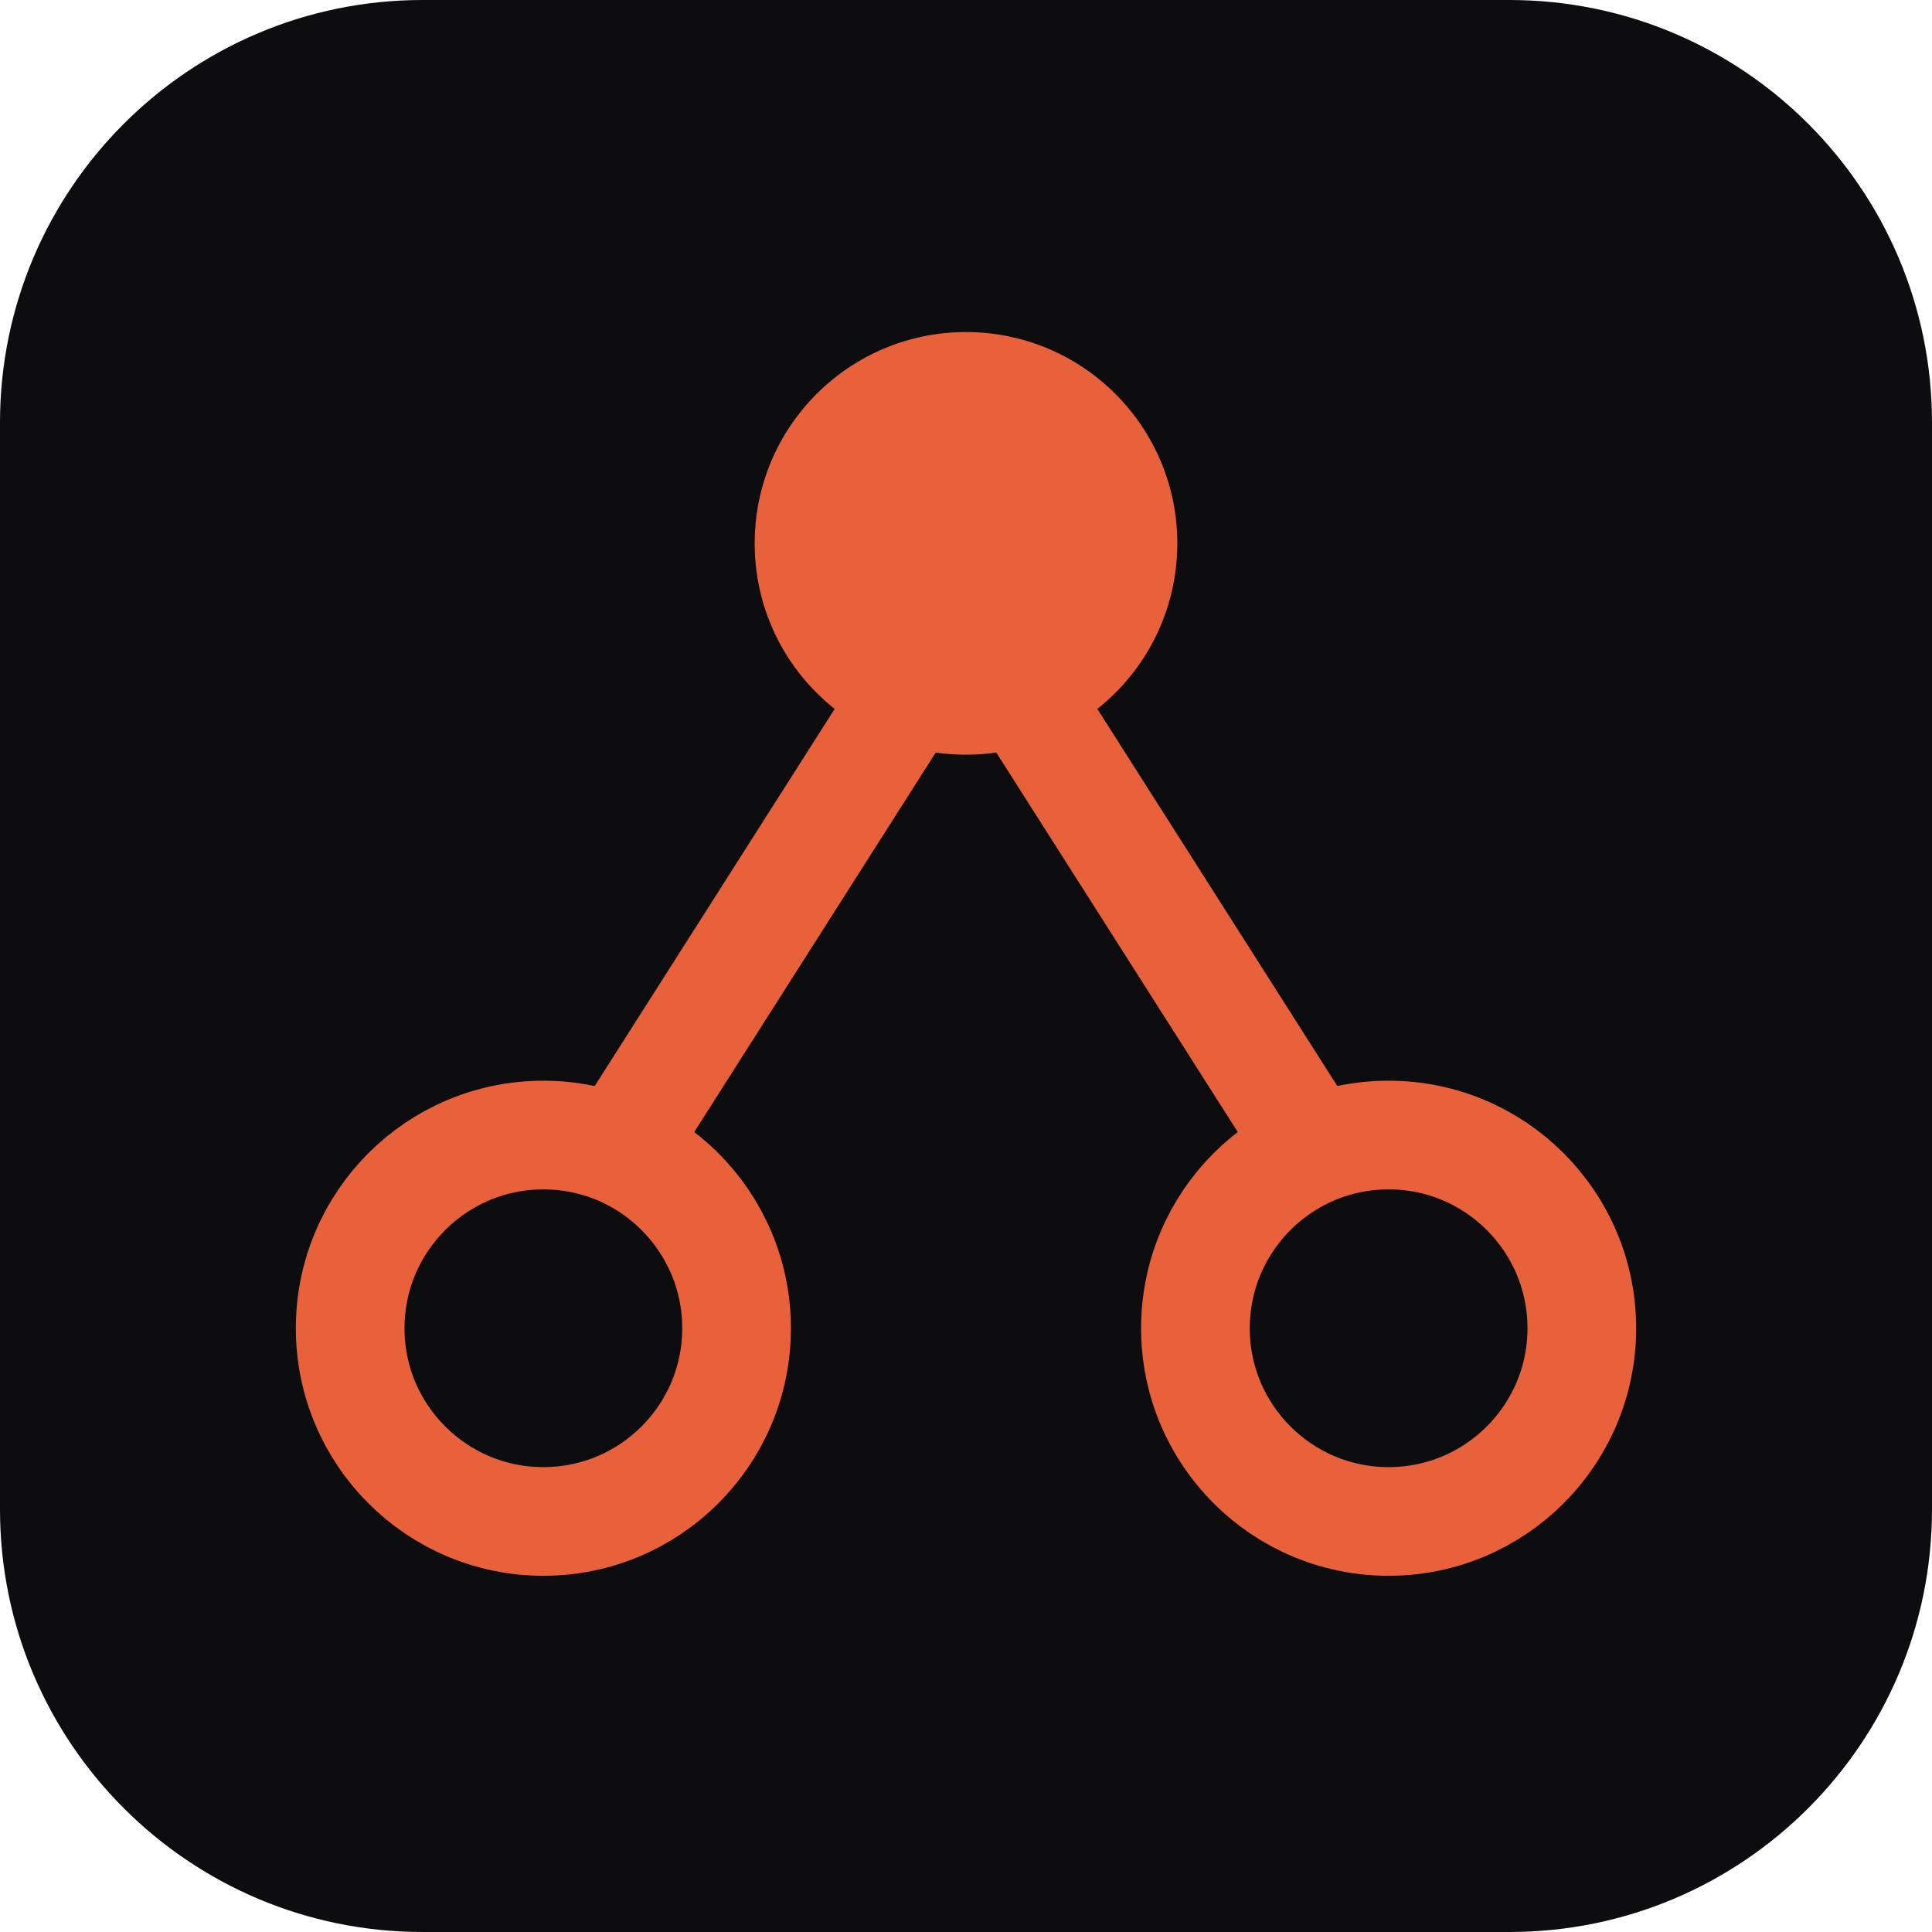
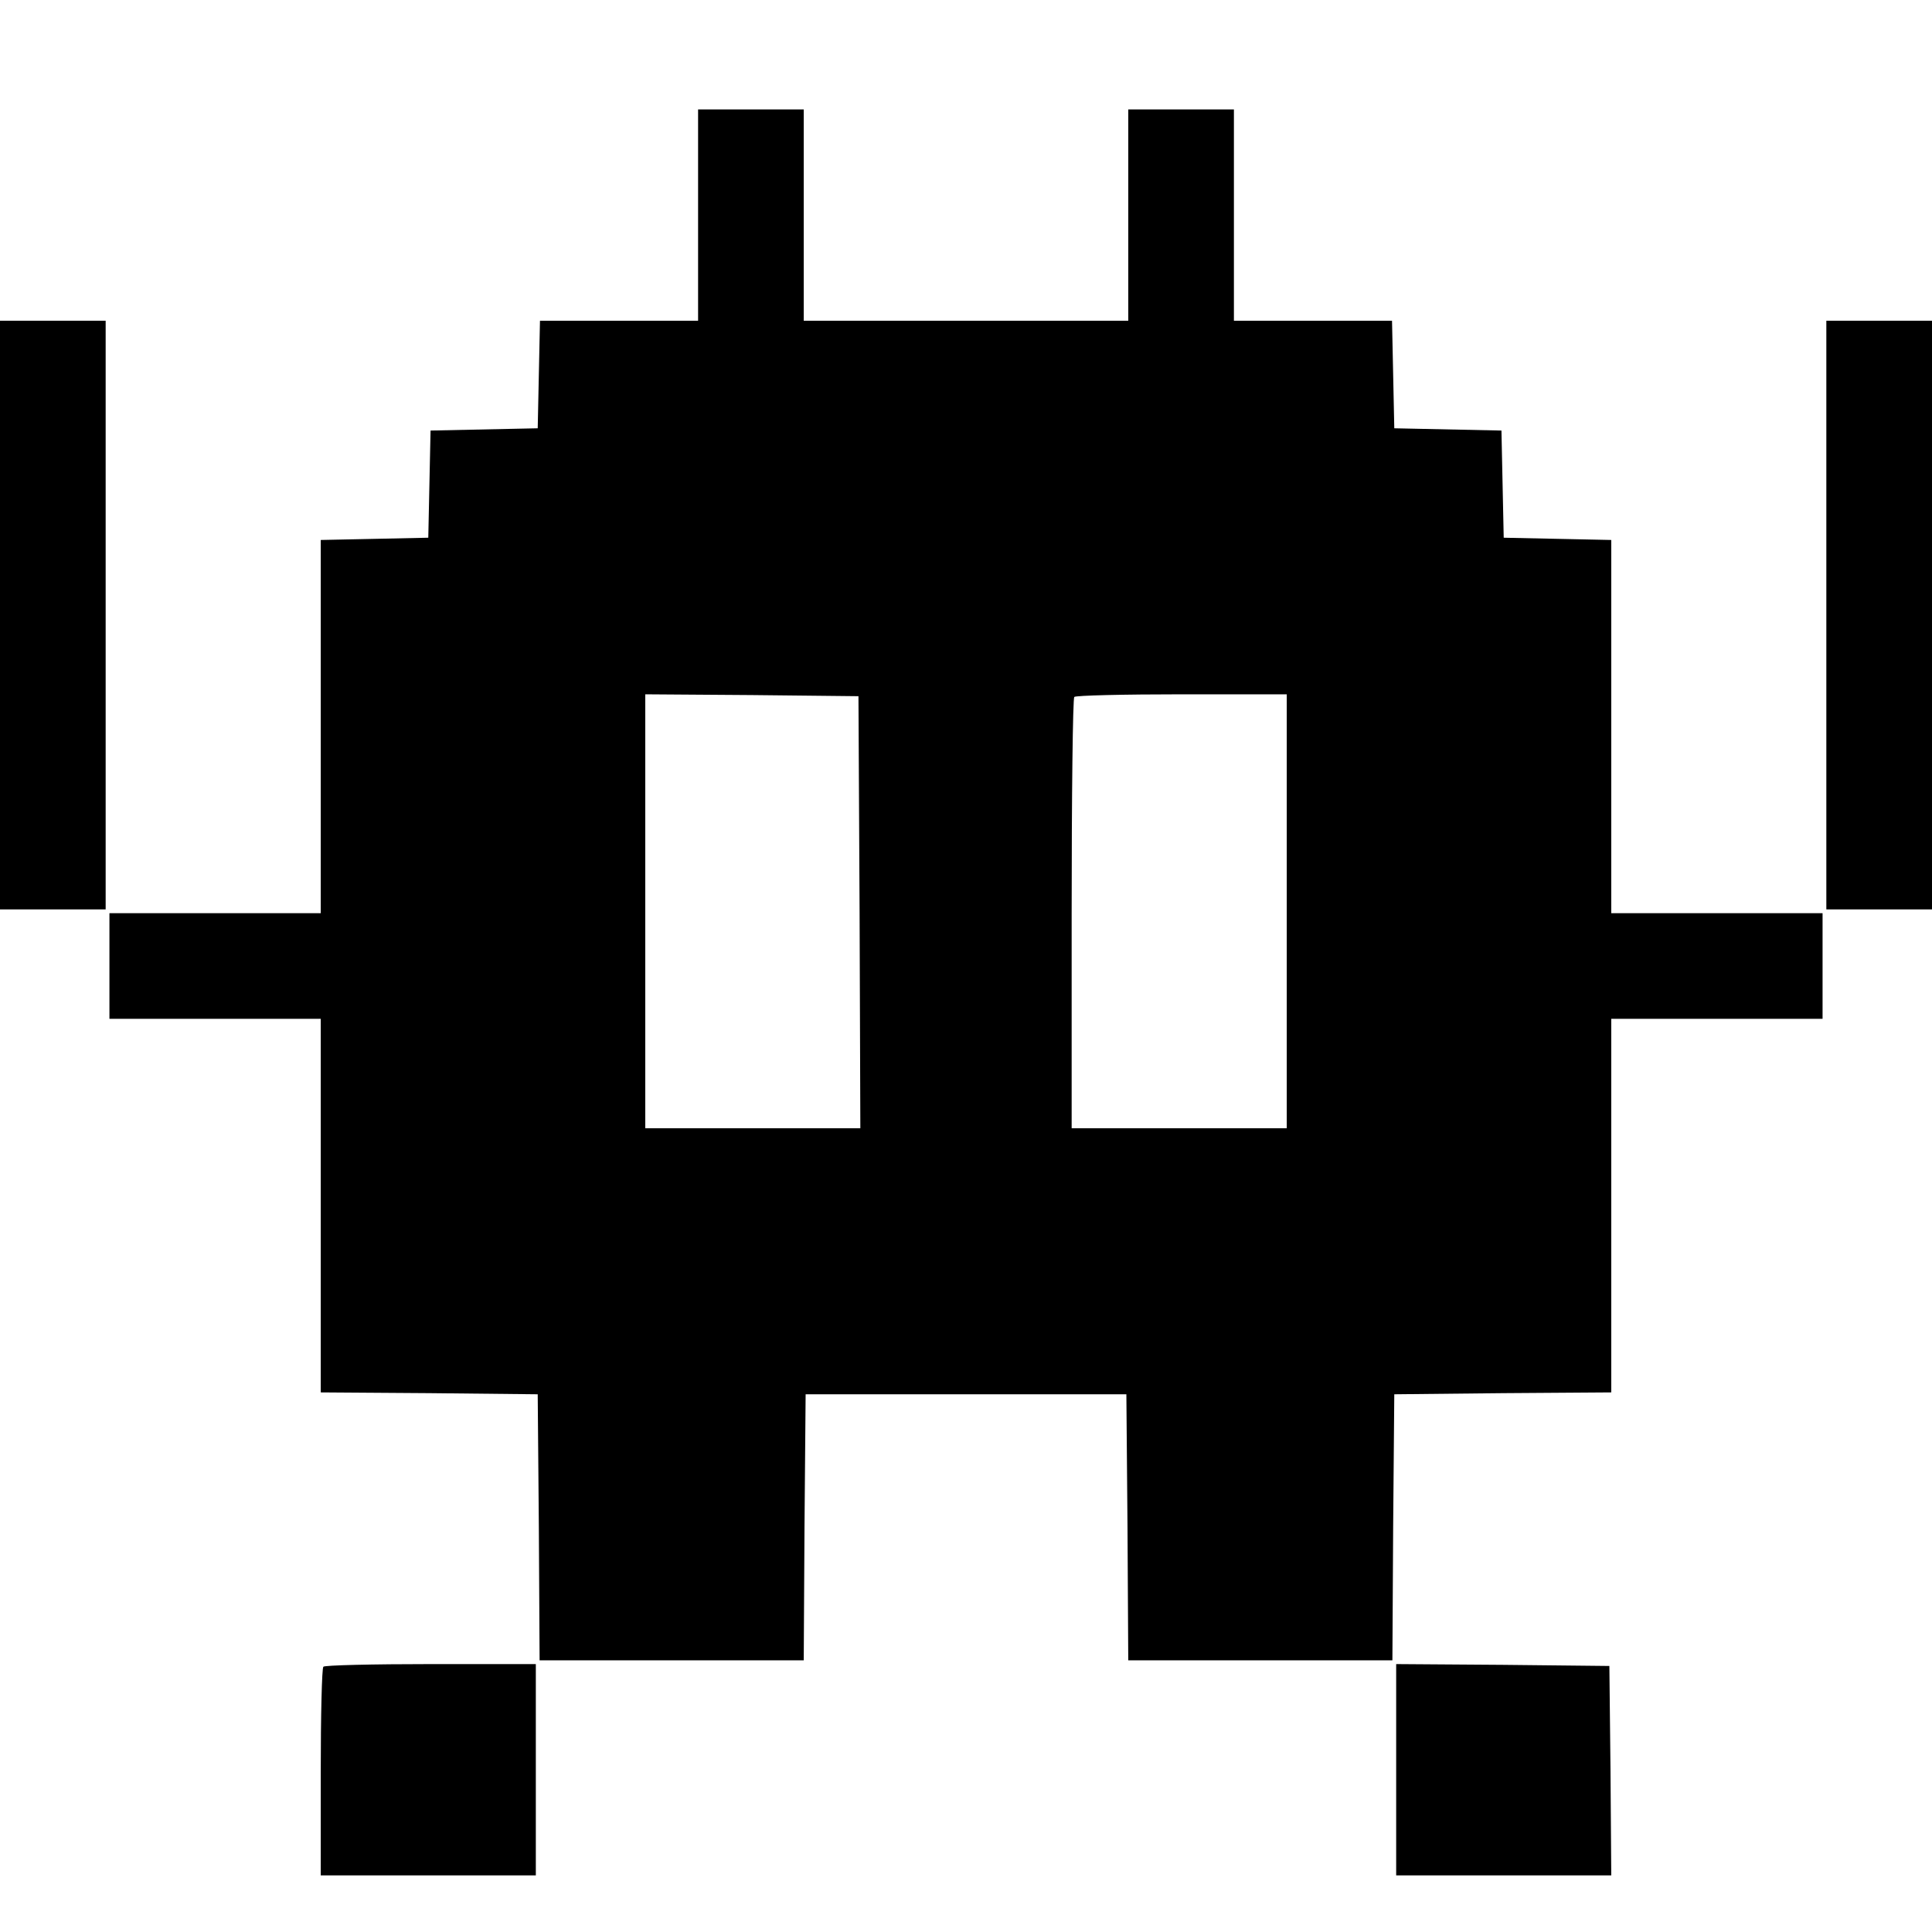
- <svg xmlns="http://www.w3.org/2000/svg" viewBox="0 0 32 32">
-   <style>
-     .bg     { fill: #0d0d0f; }
-     .edge   { stroke: #e8613a; stroke-width: 1.8; stroke-linecap: round; }
-     .node   { fill: #e8613a; }
-     .node-hollow { fill: #0d0d0f; stroke: #e8613a; stroke-width: 1.8; }
-     @media (prefers-color-scheme: light) {
-       .bg           { fill: #f7f5f0; }
-       .edge         { stroke: #c9501f; }
-       .node         { fill: #c9501f; }
-       .node-hollow  { fill: #f7f5f0; stroke: #c9501f; }
-     }
-   </style>
-   <rect class="bg" width="32" height="32" rx="7" />
-   <line class="edge" x1="16" y1="10" x2="9" y2="21" />
-   <line class="edge" x1="16" y1="10" x2="23" y2="21" />
-   <circle class="node-hollow" cx="9" cy="22" r="3.2" />
-   <circle class="node-hollow" cx="23" cy="22" r="3.2" />
-   <circle class="node" cx="16" cy="9" r="3.5" />
+ <svg xmlns="http://www.w3.org/2000/svg" version="1.0" width="512pt" height="512pt" viewBox="0 0 512 512" preserveAspectRatio="xMidYMid meet">
+   <g transform="translate(0,512) scale(0.1,-0.1)" fill="#000000" stroke="none">
+     <path d="M1850 4550 l0 -280 -210 0 -209 0 -3 -142 -3 -143 -142 -3 -142 -3 -3 -142 -3 -142 -142 -3 -143 -3 0 -494 0 -495 -280 0 -280 0 0 -140 0 -140 280 0 280 0 0 -495 0 -495 288 -2 287 -3 3 -352 2 -353 350 0 350 0 2 353 3 352 425 0 425 0 3 -352 2 -353 350 0 350 0 2 353 3 352 288 3 287 2 0 495 0 495 280 0 280 0 0 140 0 140 -280 0 -280 0 0 495 0 494 -142 3 -143 3 -3 142 -3 142 -142 3 -142 3 -3 143 -3 142 -209 0 -210 0 0 280 0 280 -140 0 -140 0 0 -280 0 -280 -430 0 -430 0 0 280 0 280 -140 0 -140 0 0 -280z m428 -1847 l2 -573 -285 0 -285 0 0 575 0 575 283 -2 282 -3 3 -572z m1132 2 l0 -575 -285 0 -285 0 0 568 c0 313 3 572 7 575 3 4 132 7 285 7 l278 0 0 -575z" />
+     <path d="M0 3490 l0 -780 140 0 140 0 0 780 0 780 -140 0 -140 0 0 -780z" />
+     <path d="M4840 3490 l0 -780 140 0 140 0 0 780 0 780 -140 0 -140 0 0 -780z" />
+     <path d="M857 703 c-4 -3 -7 -129 -7 -280 l0 -273 285 0 285 0 0 280 0 280 -278 0 c-153 0 -282 -3 -285 -7z" />
+     <path d="M3700 430 l0 -280 285 0 285 0 -2 278 -3 277 -282 3 -283 2 0 -280z" />
+   </g>
</svg>
